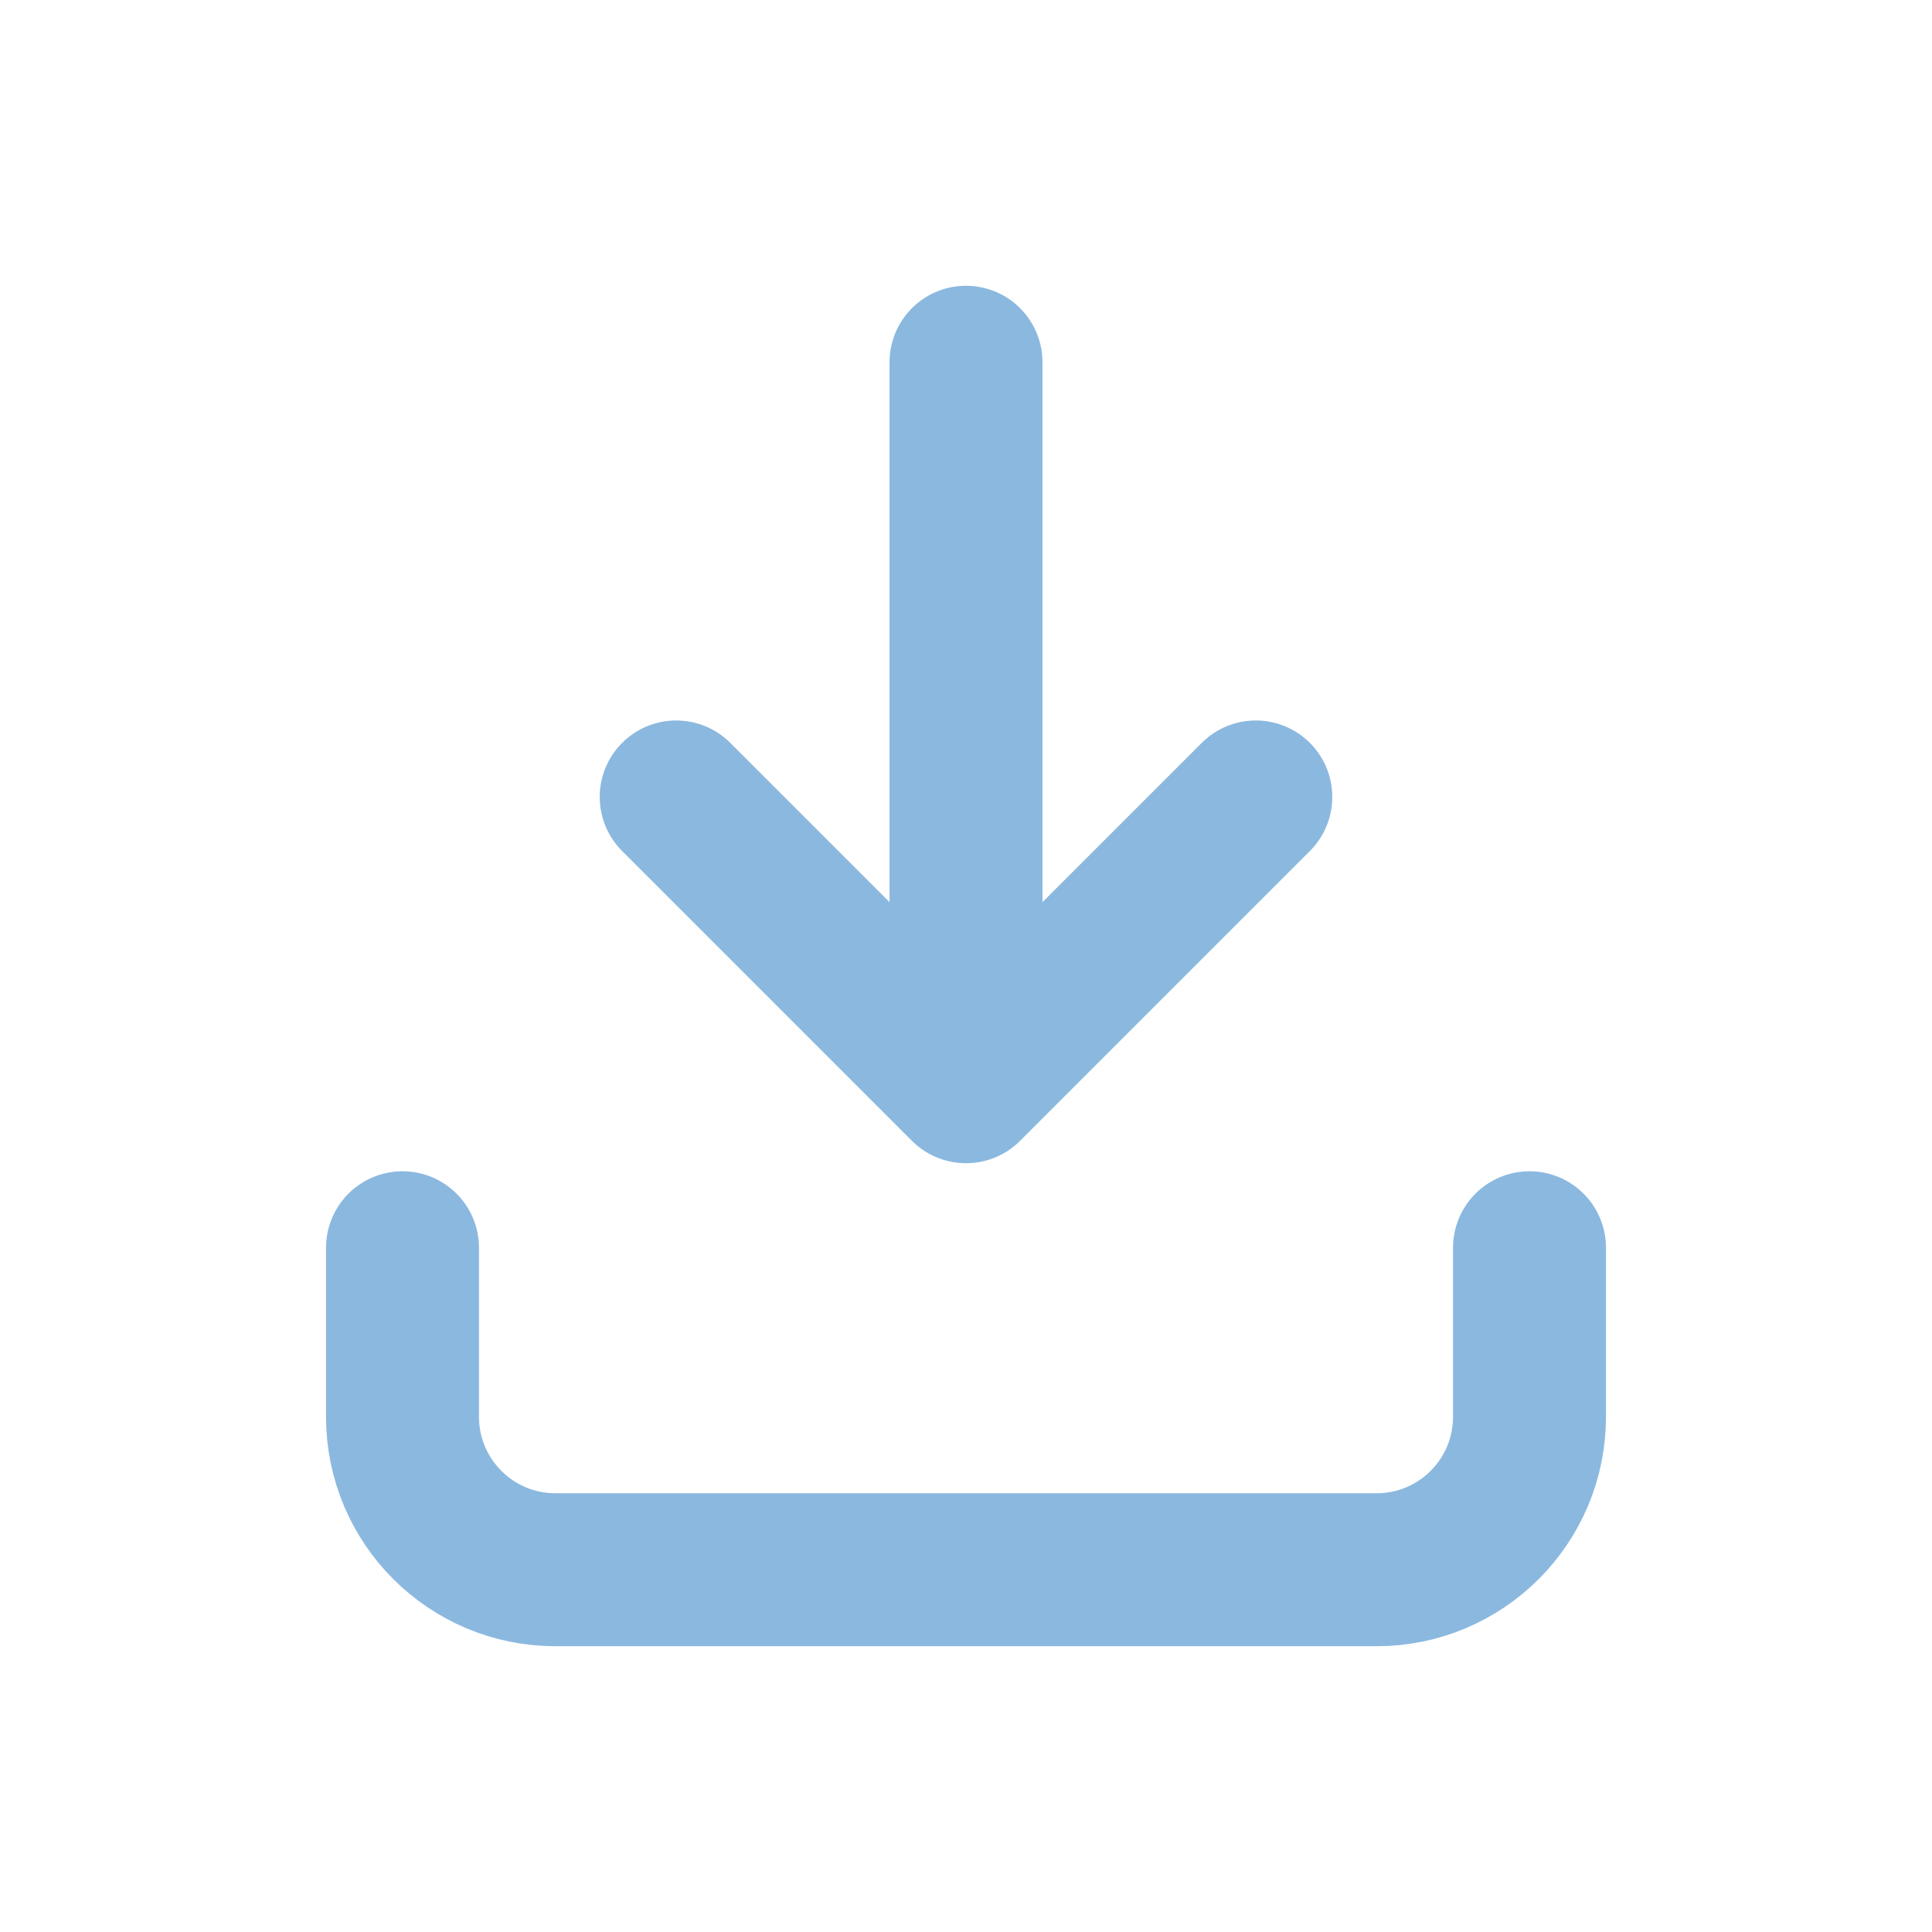
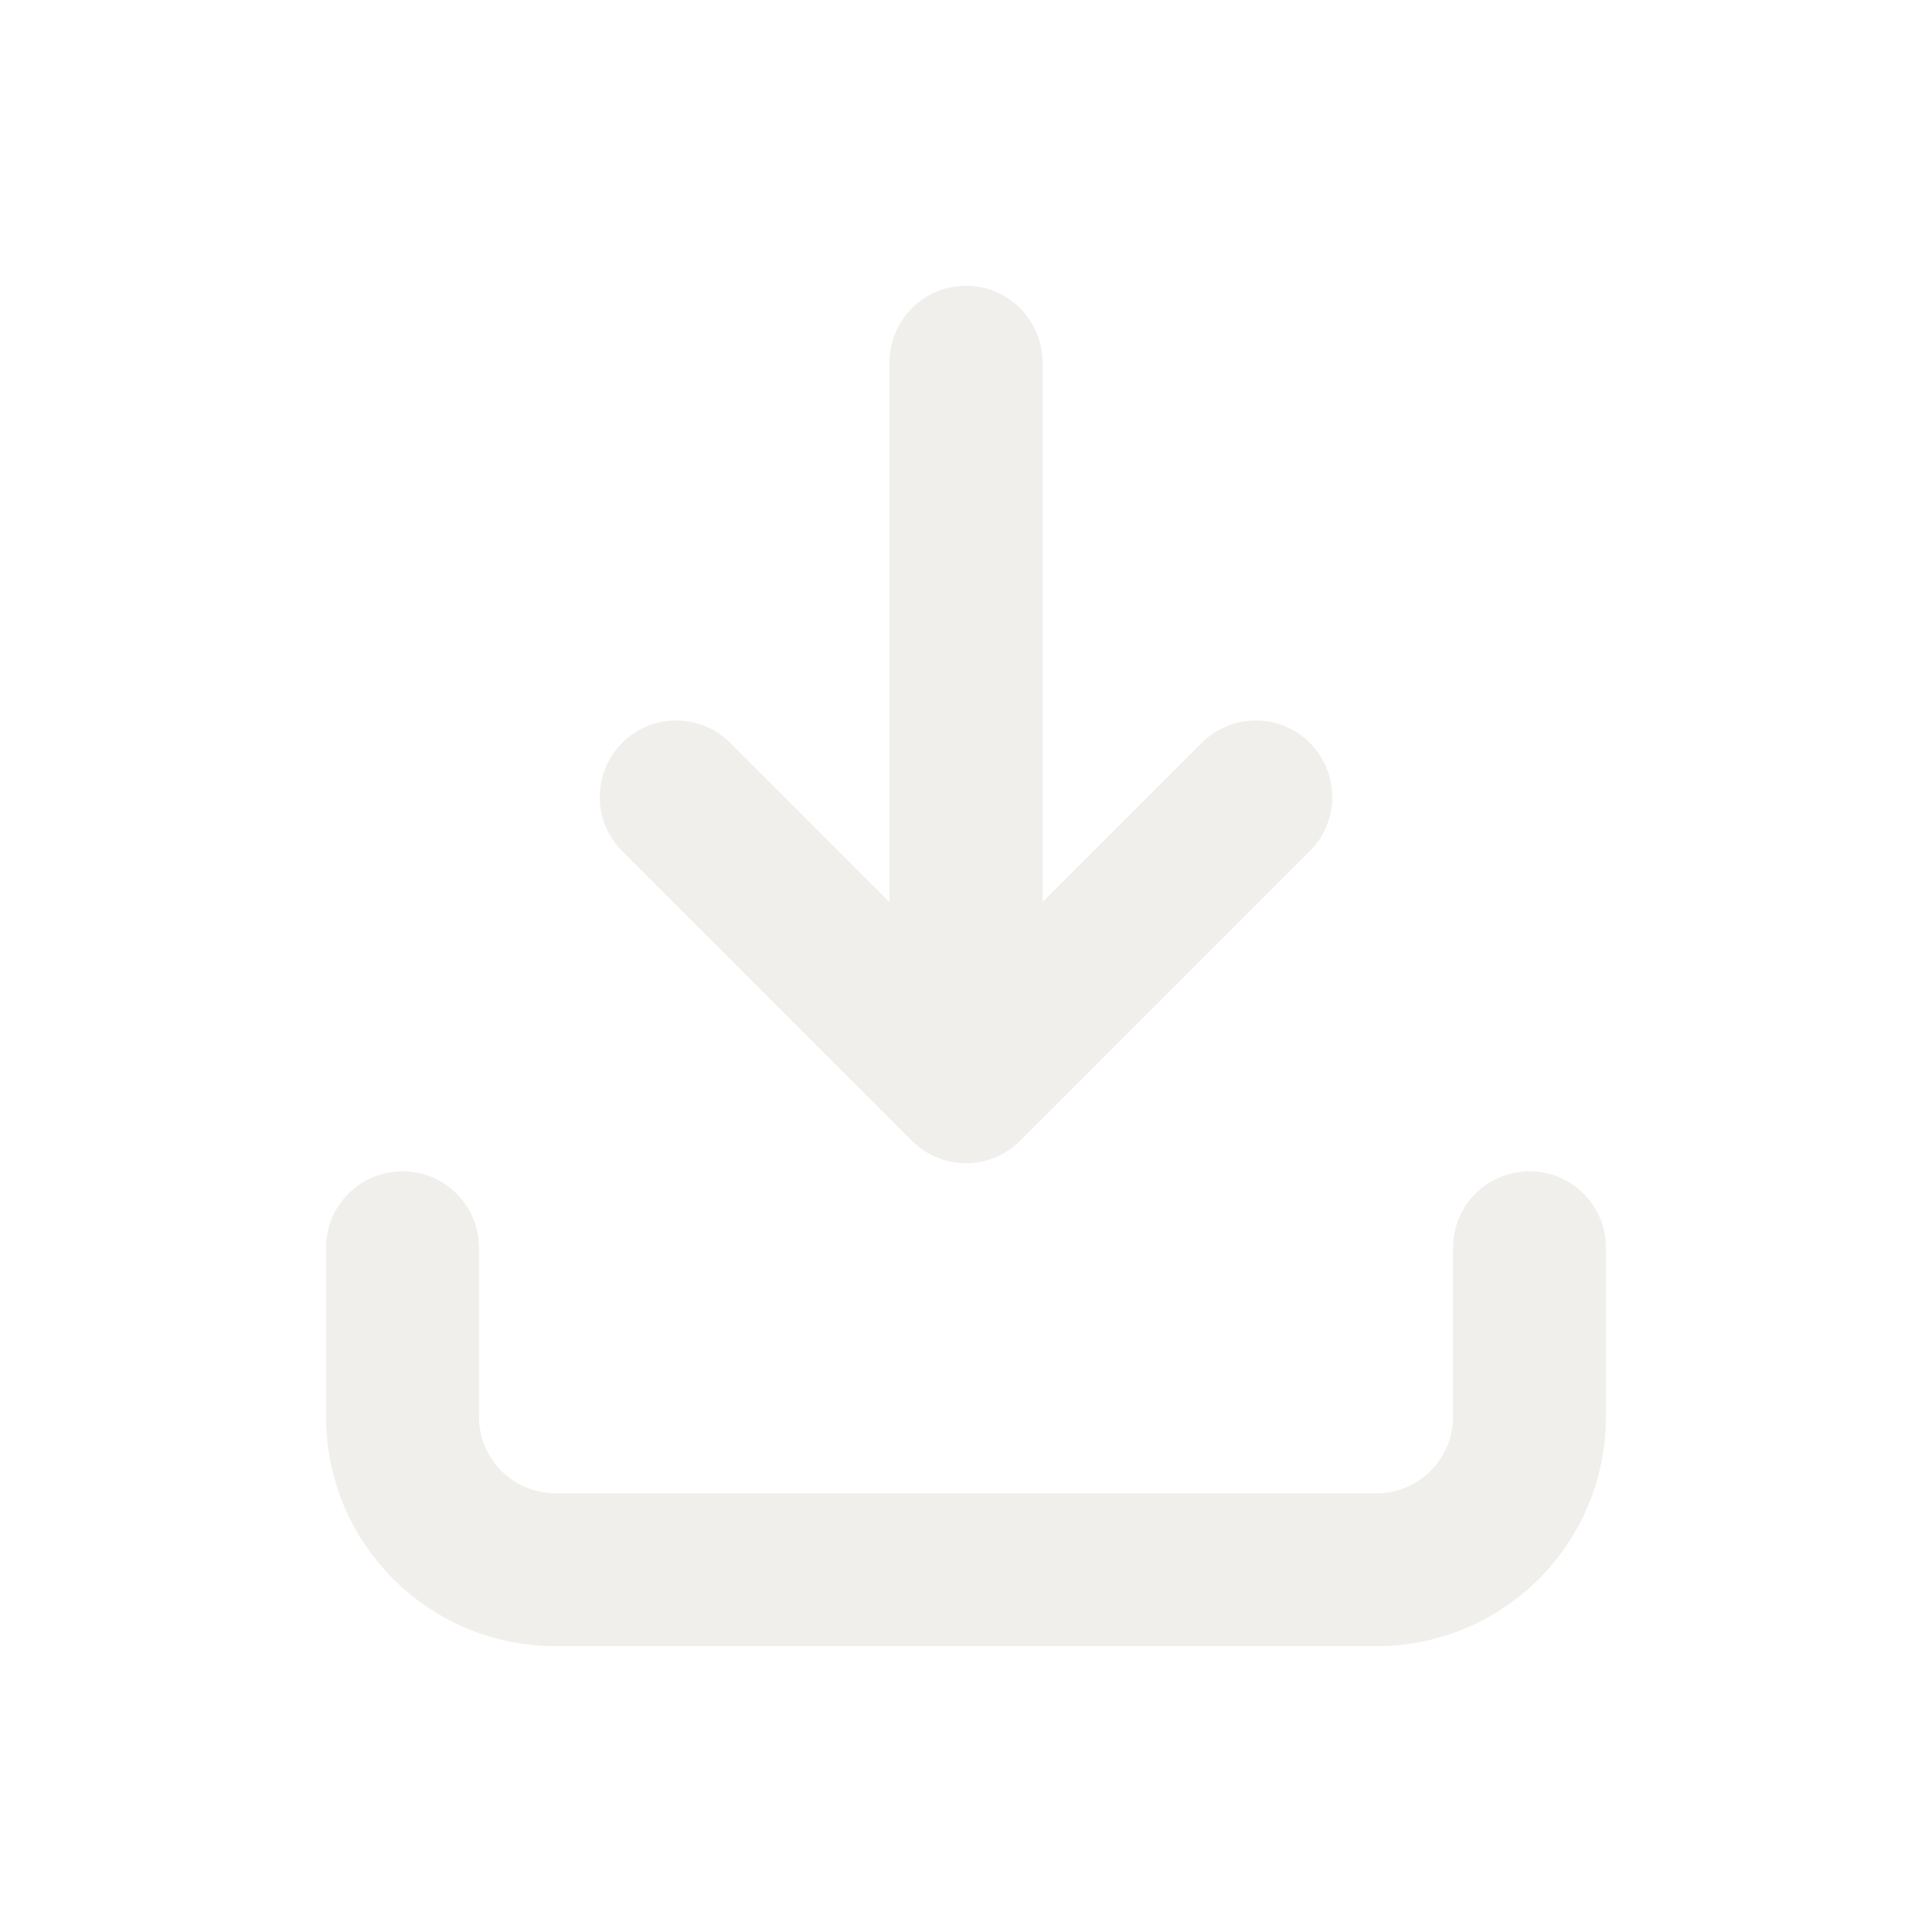
<svg xmlns="http://www.w3.org/2000/svg" viewBox="0 0 24 24" fill="none">
-   <path d="M12 4.5v9m0 0 3.6-3.6M12 13.5 8.4 9.9" stroke="#8bb8df" stroke-width="1.9" stroke-linecap="round" stroke-linejoin="round" />
-   <path d="M5 15.5v2.1A1.9 1.9 0 0 0 6.9 19.5h10.2a1.9 1.9 0 0 0 1.9-1.9v-2.1" stroke="#8bb8df" stroke-width="1.9" stroke-linecap="round" />
+   <path d="M12 4.5v9m0 0 3.6-3.6M12 13.5 8.4 9.9" stroke="#f0efec" stroke-width="1.9" stroke-linecap="round" stroke-linejoin="round" />
+   <path d="M5 15.5v2.1A1.9 1.9 0 0 0 6.9 19.5h10.2a1.9 1.9 0 0 0 1.9-1.9v-2.1" stroke="#f0efec" stroke-width="1.9" stroke-linecap="round" />
</svg>
